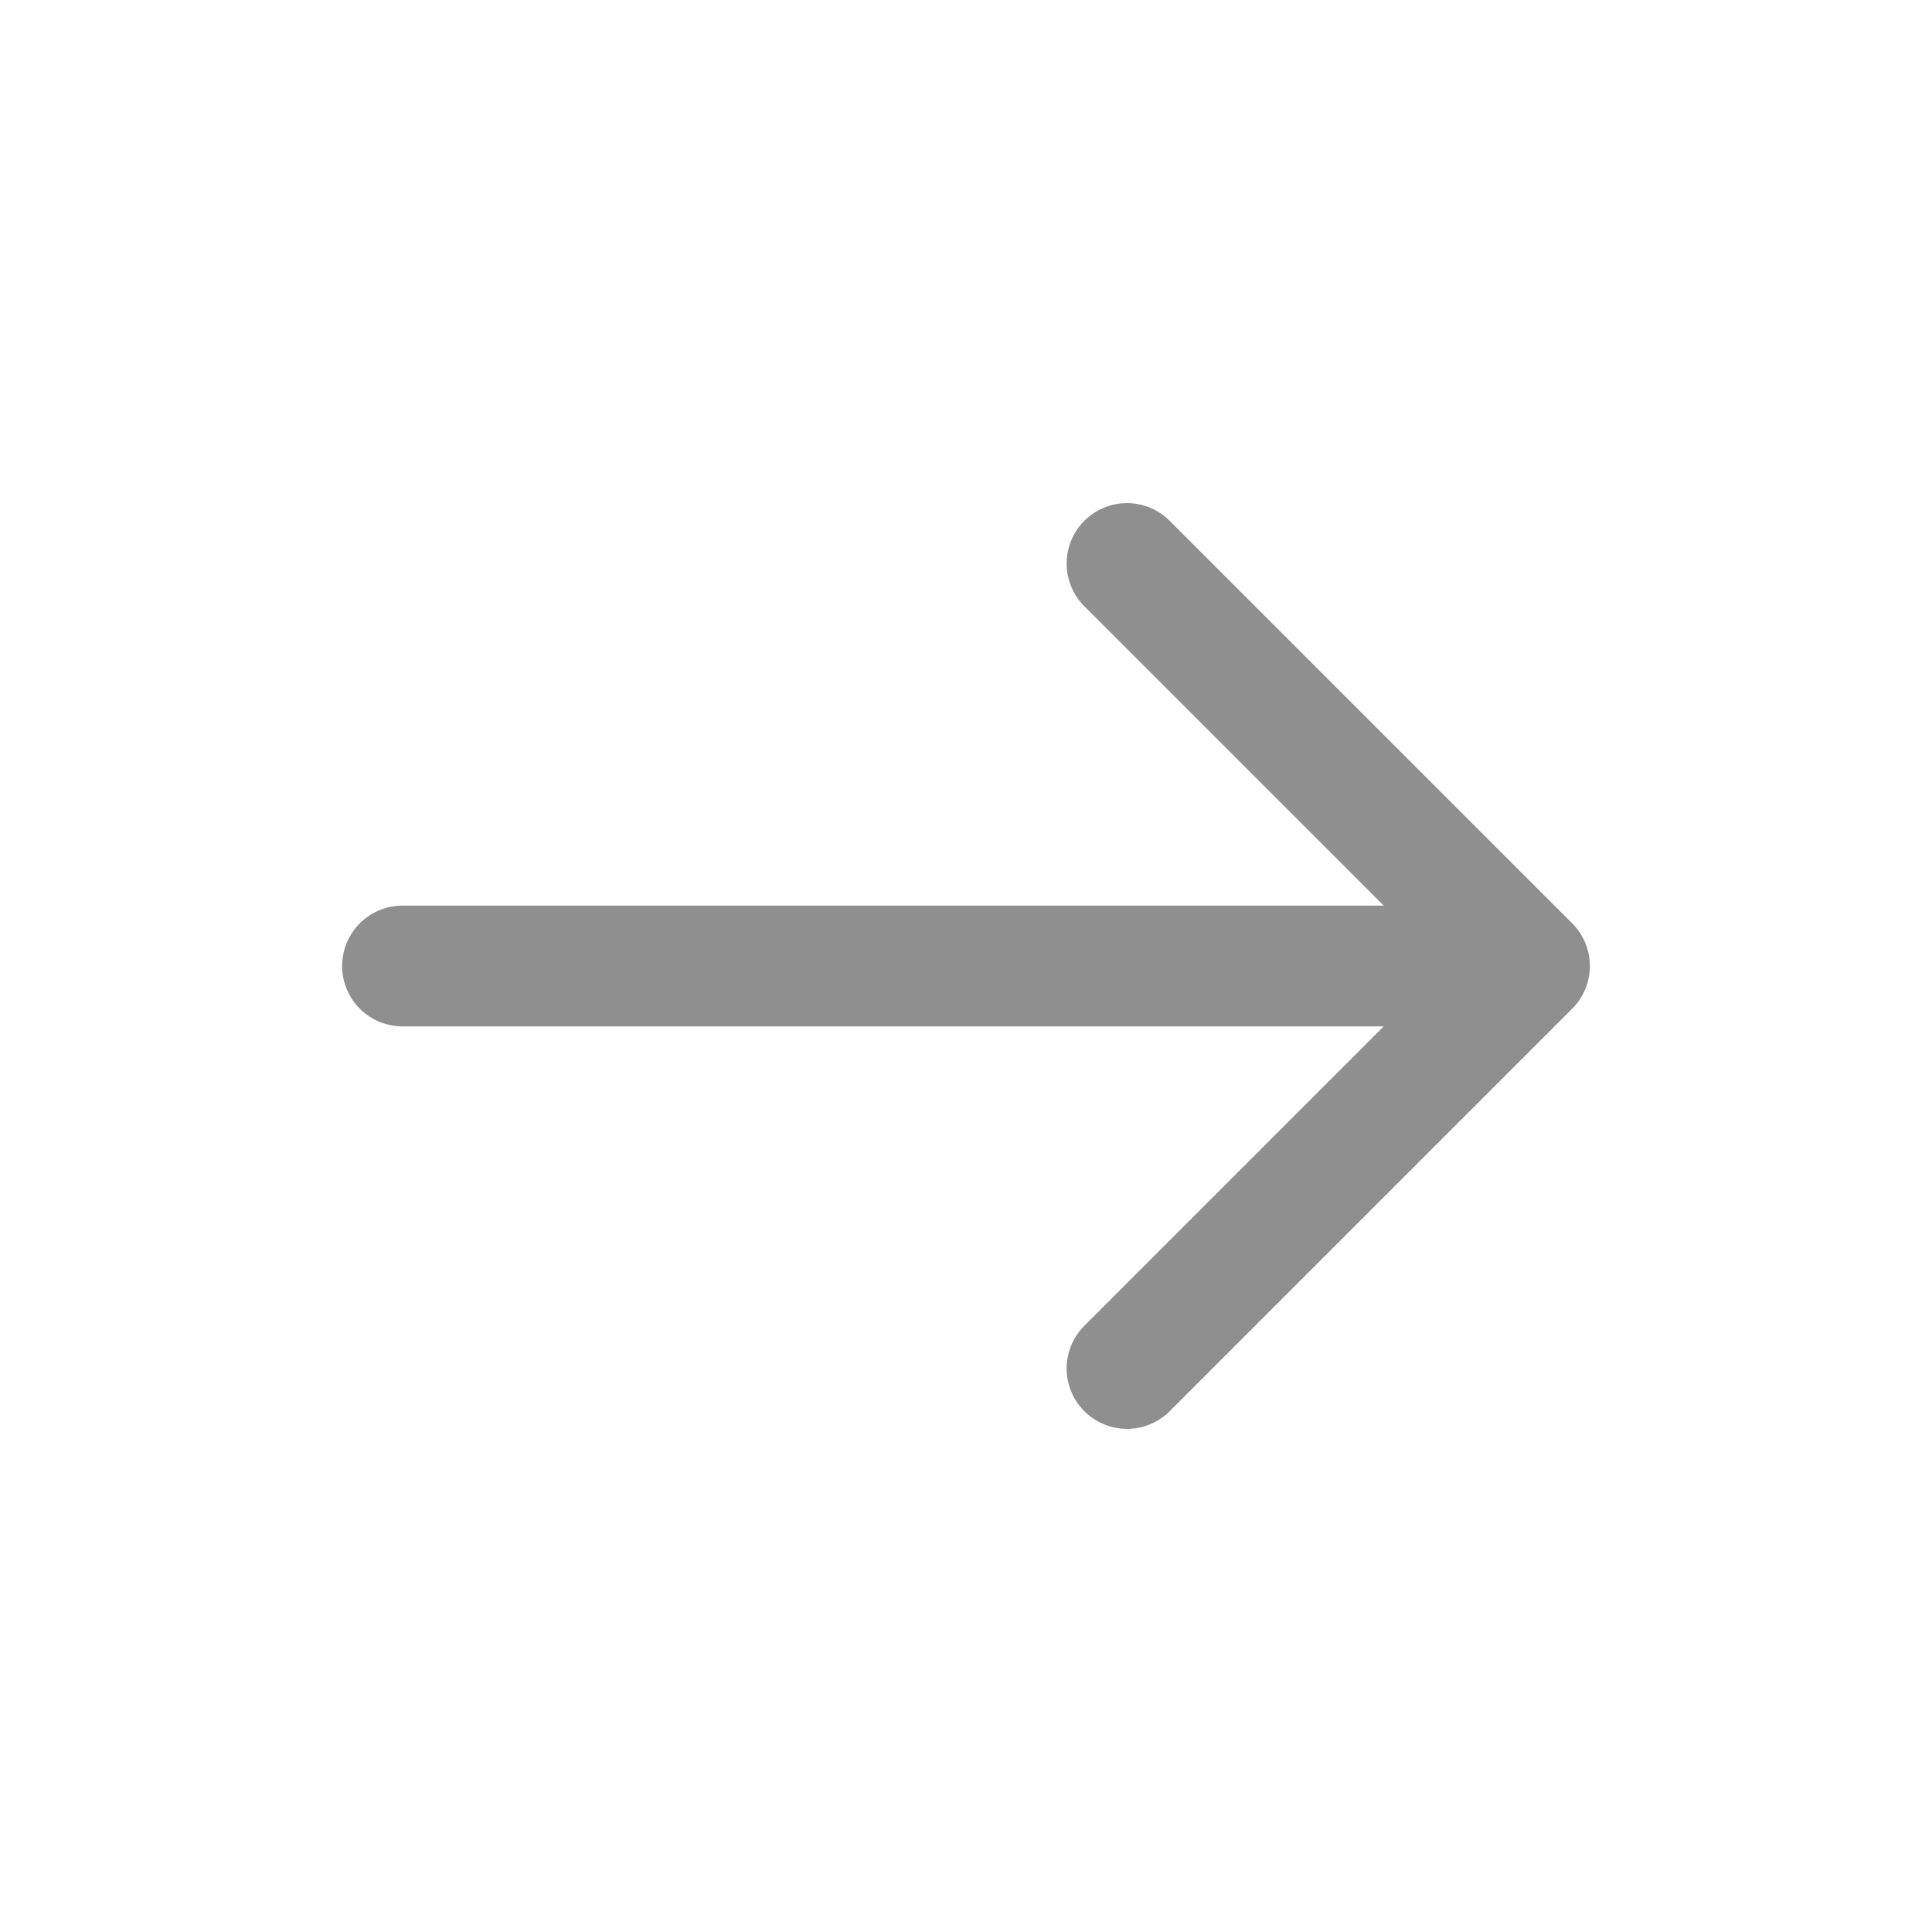
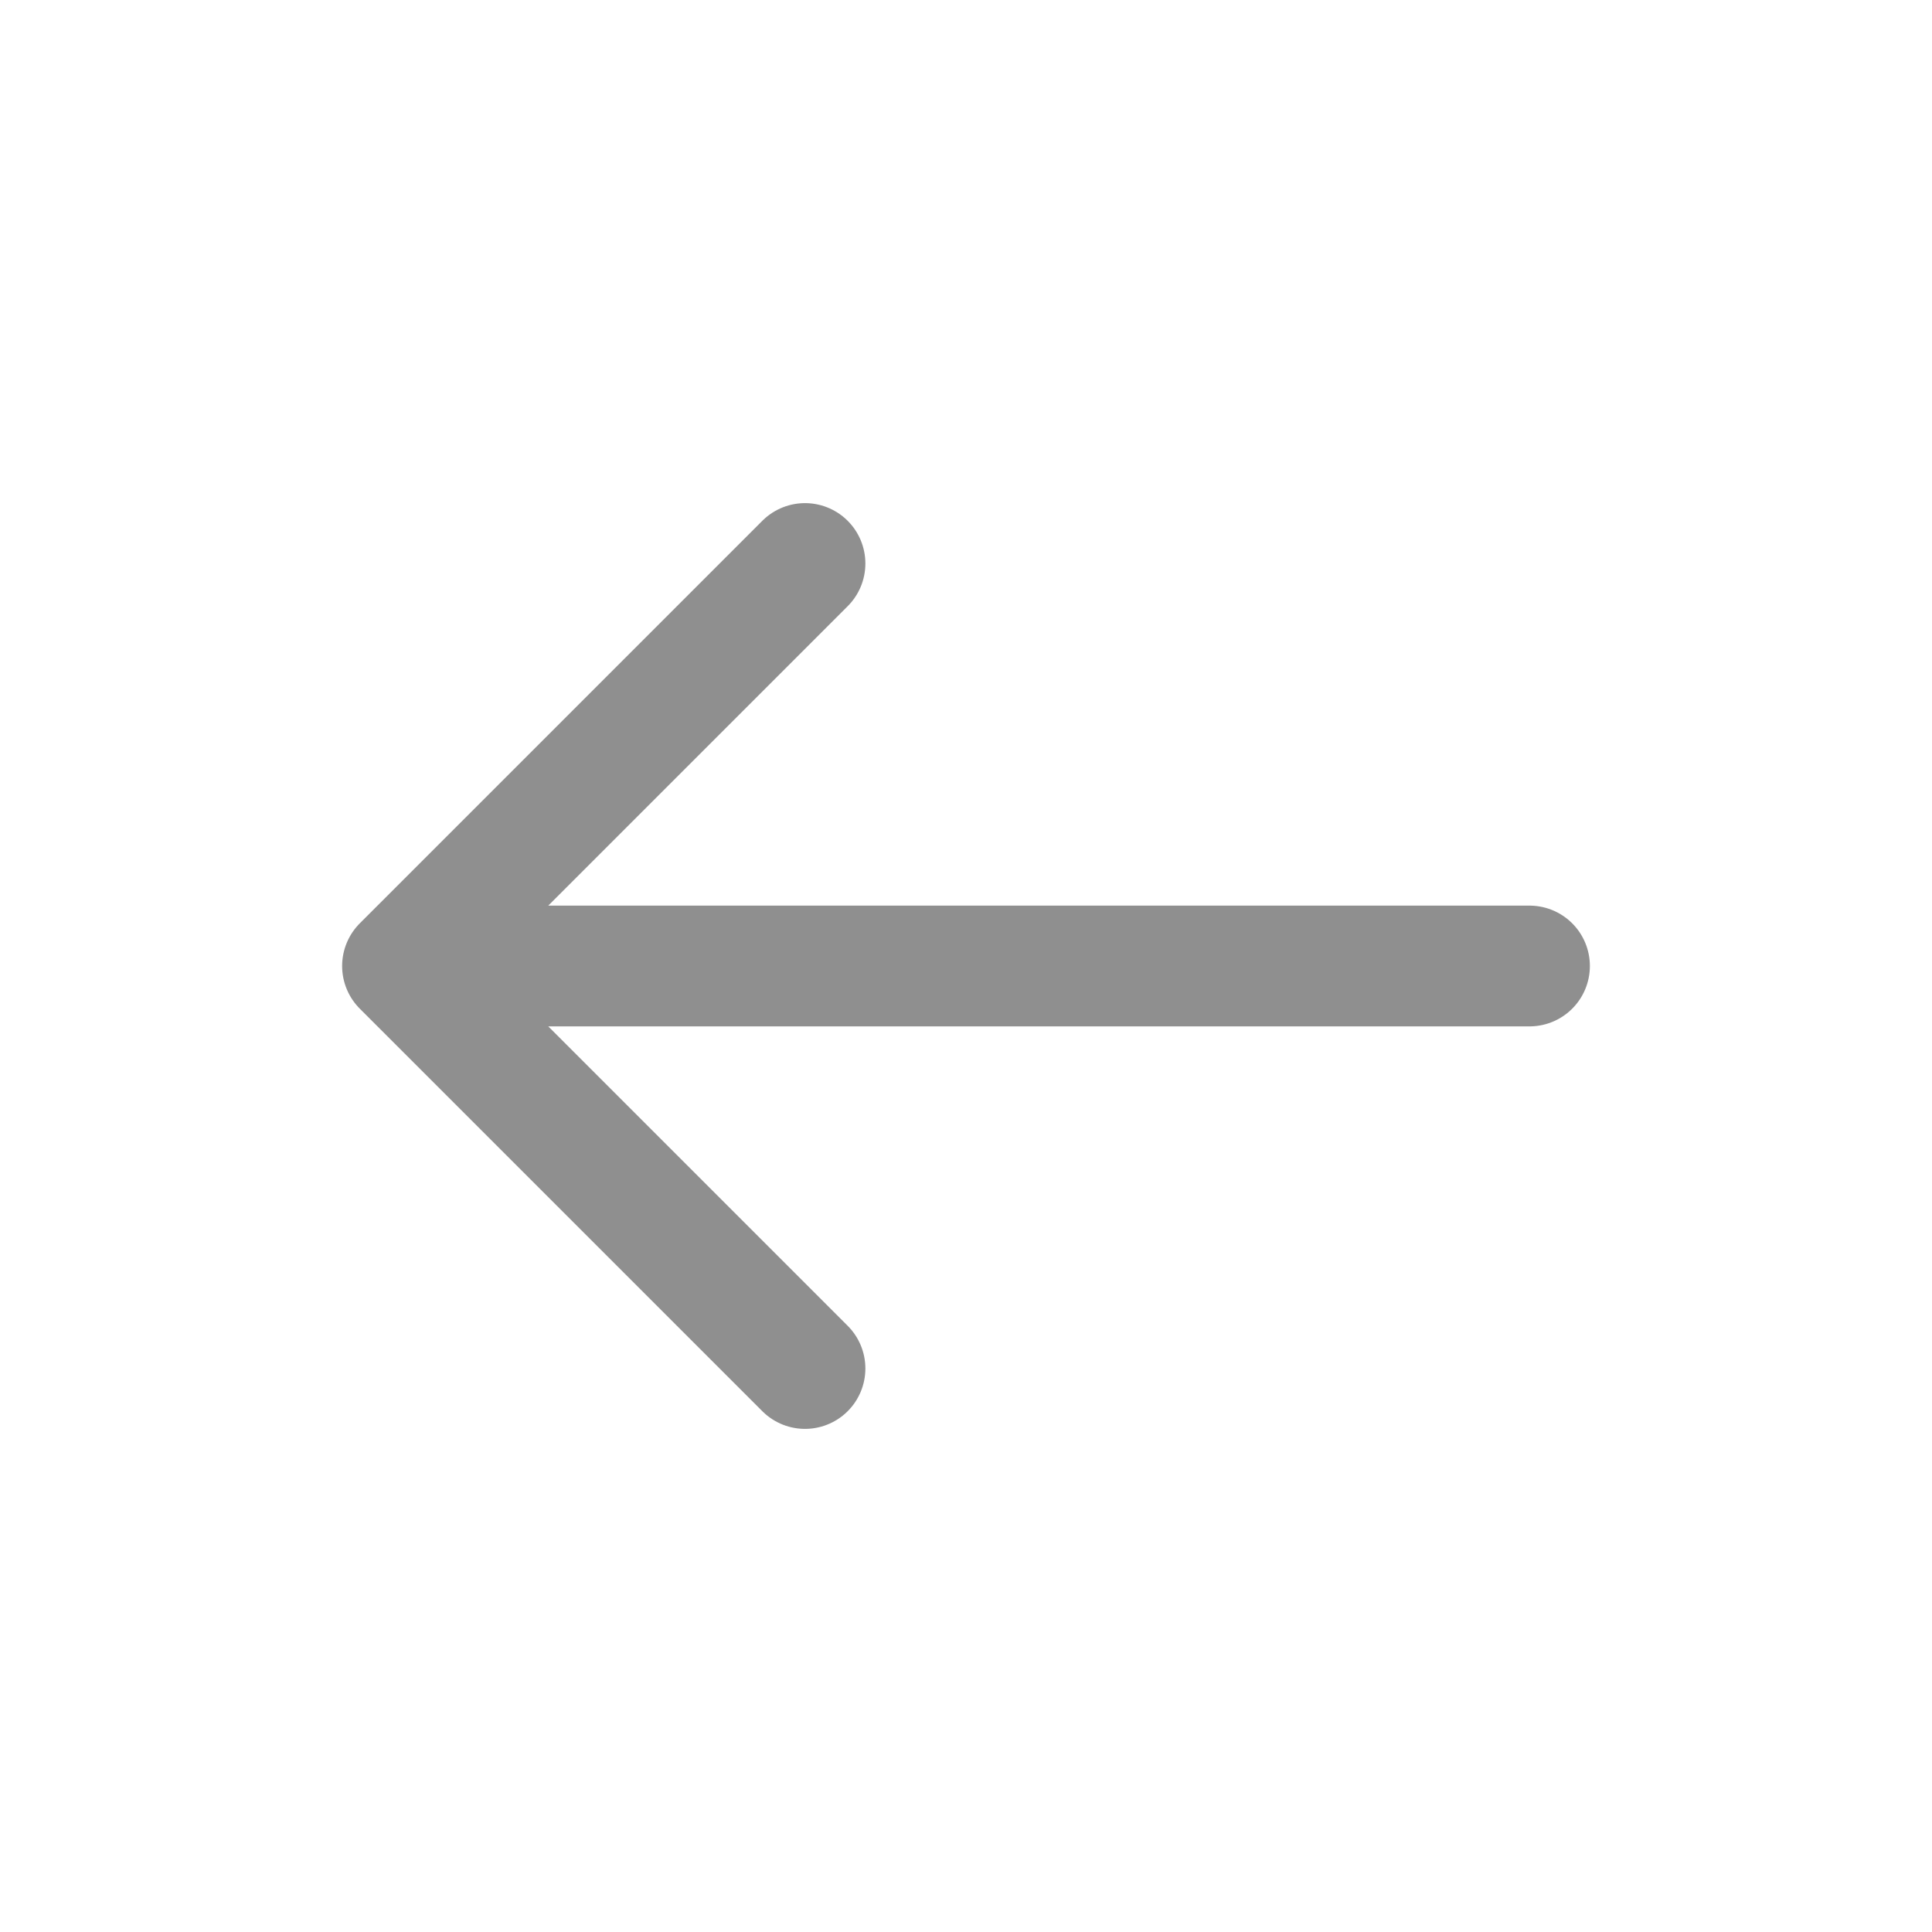
<svg xmlns="http://www.w3.org/2000/svg" preserveAspectRatio="none" overflow="visible" style="display: block;" width="24" height="24" viewBox="0 0 24 24" fill="none">
  <g id="Frame">
-     <path id="Vector 27" d="M14 17L19 12L14 7M19 12H5" stroke="#8F8F8F" stroke-width="1.5" stroke-linecap="round" stroke-linejoin="round" />
+     <path id="Vector 27" d="M10 17L5 12L10 7M5 12H19" stroke="#8F8F8F" stroke-width="1.5" stroke-linecap="round" stroke-linejoin="round" />
  </g>
</svg>
